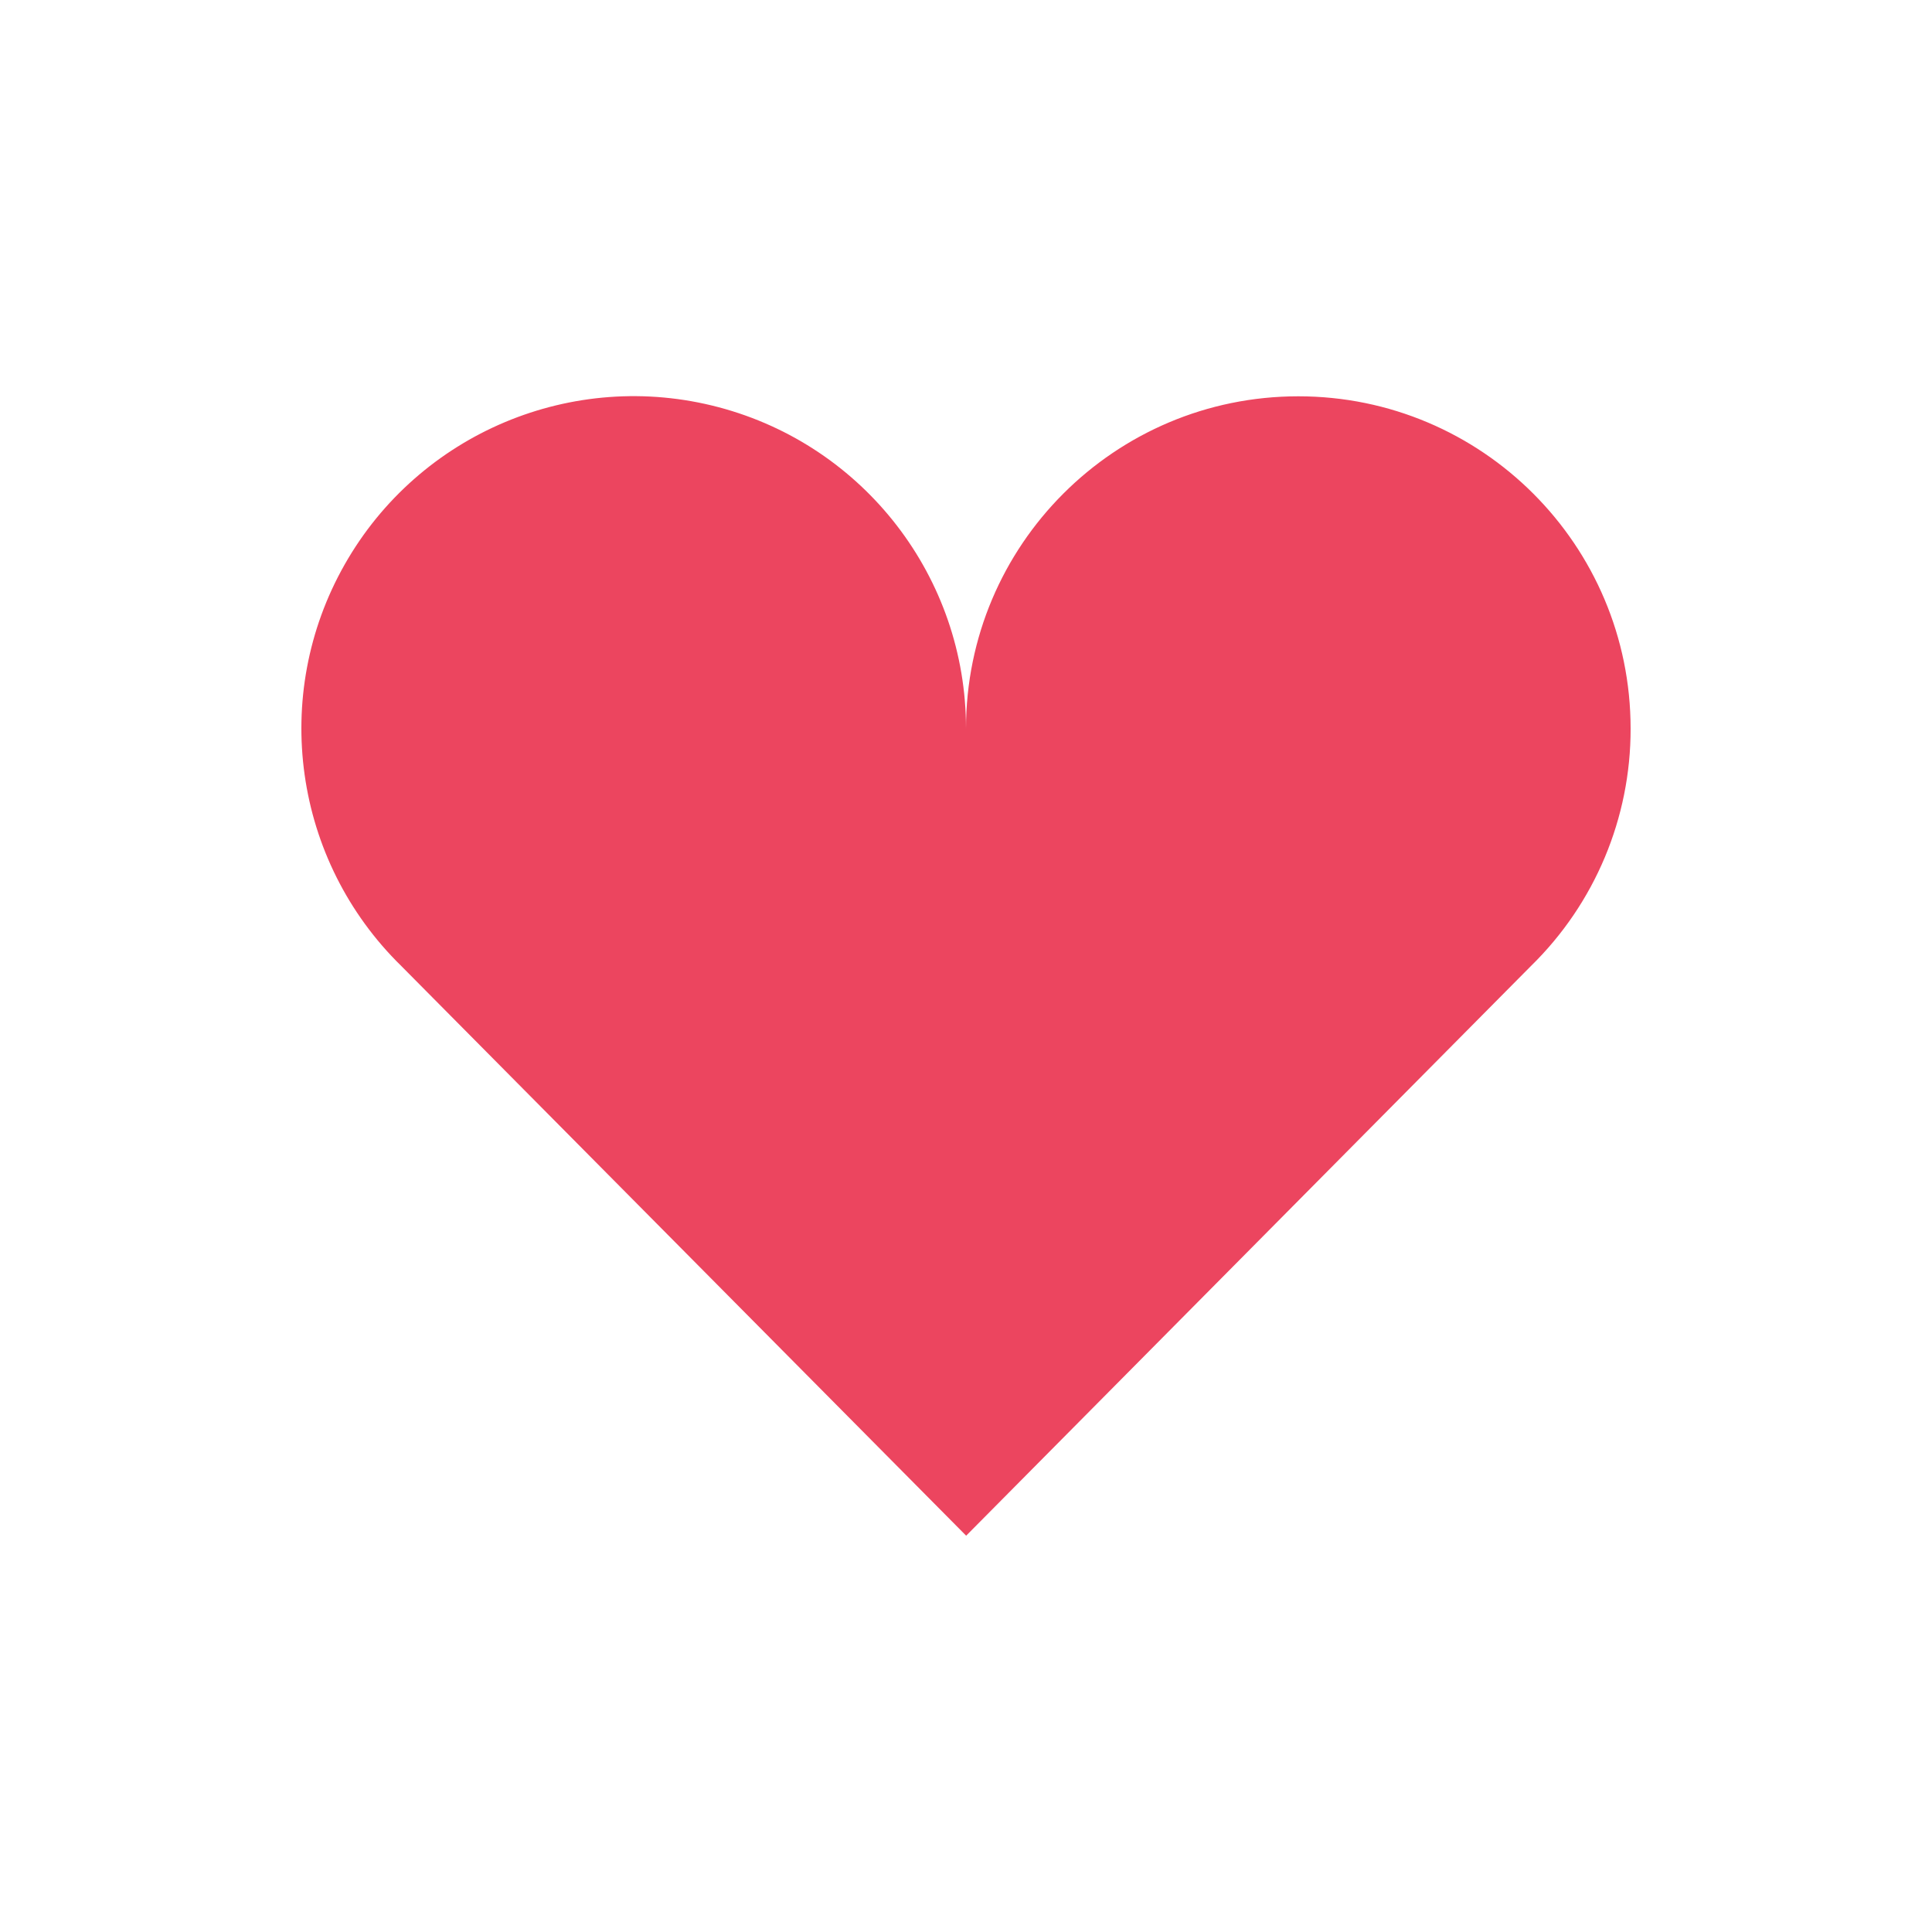
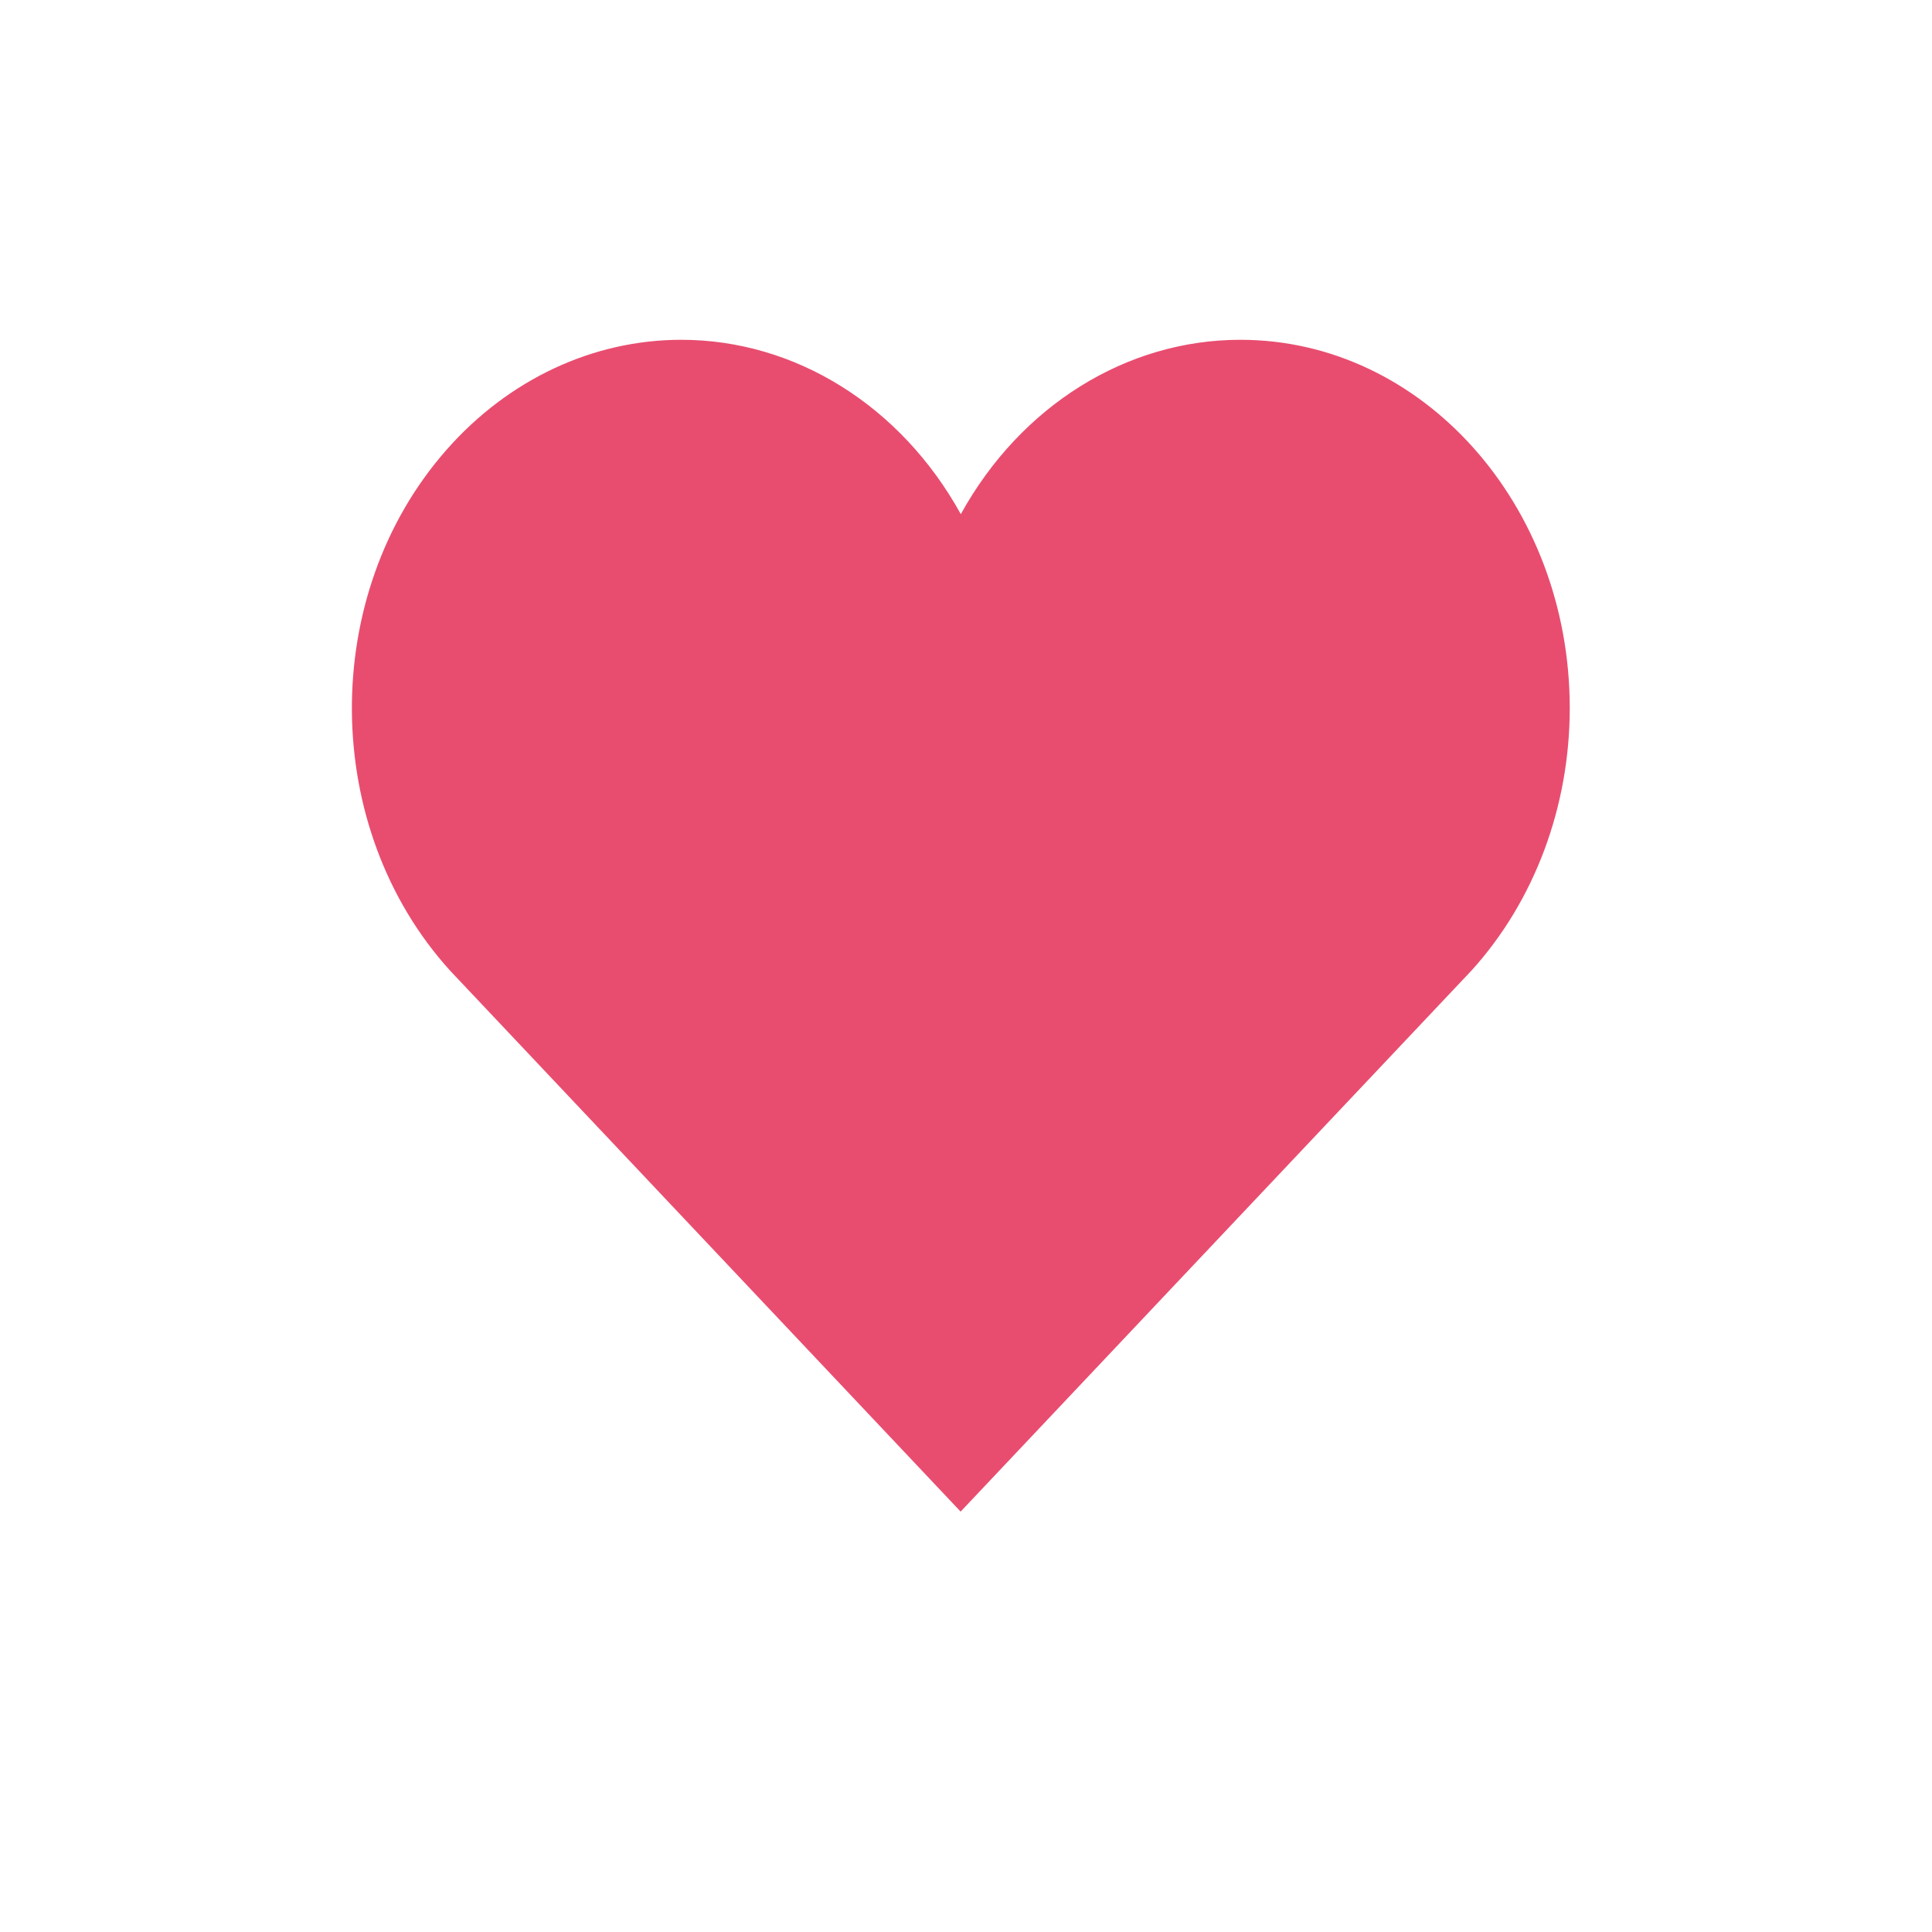
- <svg xmlns="http://www.w3.org/2000/svg" id="prefix__ico-like-g-s" width="24" height="24" viewBox="0 0 24 24">
-   <path id="prefix__사각형_20" d="M0 0H24V24H0z" data-name="사각형 20" style="fill:#ffc5c5;opacity:0" />
-   <path id="prefix__패스_9" d="M123.373 434.625a4.128 4.128 0 0 0-8.256 0 4.128 4.128 0 1 0-7.015 2.949l7.017 7.077 7.016-7.077a4.113 4.113 0 0 0 1.238-2.949z" data-name="패스 9" transform="translate(-103.117 -425.574)" style="fill:#ec455f" />
+ <svg xmlns="http://www.w3.org/2000/svg" id="prefix__ico-like-g-s" width="16" height="16" viewBox="0 0 16 16">
+   <path id="prefix__사각형_41" d="M0 0H16V16H0z" data-name="사각형 41" style="fill:none" />
+   <g id="prefix__패스_440" data-name="패스 440" style="fill:#e84d6f">
+     <path d="M8.49 14.246l-3.933-4.168C3.62 9.043 3.61 7.348 4.533 6.3c.44-.5 1.024-.775 1.644-.775.802 0 1.536.463 1.965 1.237l.35.634.35-.634c.428-.774 1.163-1.237 1.965-1.237 1.284 0 2.328 1.189 2.328 2.65 0 .712-.257 1.405-.707 1.903L8.49 14.246z" style="stroke:none" transform="translate(-.535 -2.31)" />
+     <path d="M8.49 13.663l3.644-3.858c.382-.424.601-1.018.6-1.631 0-1.24-.864-2.25-1.927-2.25-.655 0-1.258.385-1.615 1.03l-.7 1.268-.7-1.267c-.357-.646-.96-1.031-1.615-1.031-.504 0-.98.227-1.344.64-.38.432-.588 1.011-.584 1.63.004.615.218 1.187.602 1.613l3.64 3.856m0 1.166l-4.228-4.48c-1.073-1.182-1.087-3.114-.03-4.314.513-.583 1.213-.911 1.944-.911.943 0 1.819.546 2.315 1.444.496-.898 1.371-1.444 2.315-1.444 1.507 0 2.728 1.366 2.728 3.05 0 .817-.293 1.6-.814 2.174l-4.23 4.48z" style="stroke:none;fill:#e84d6f" transform="translate(-.535 -2.31)" />
+   </g>
</svg>
